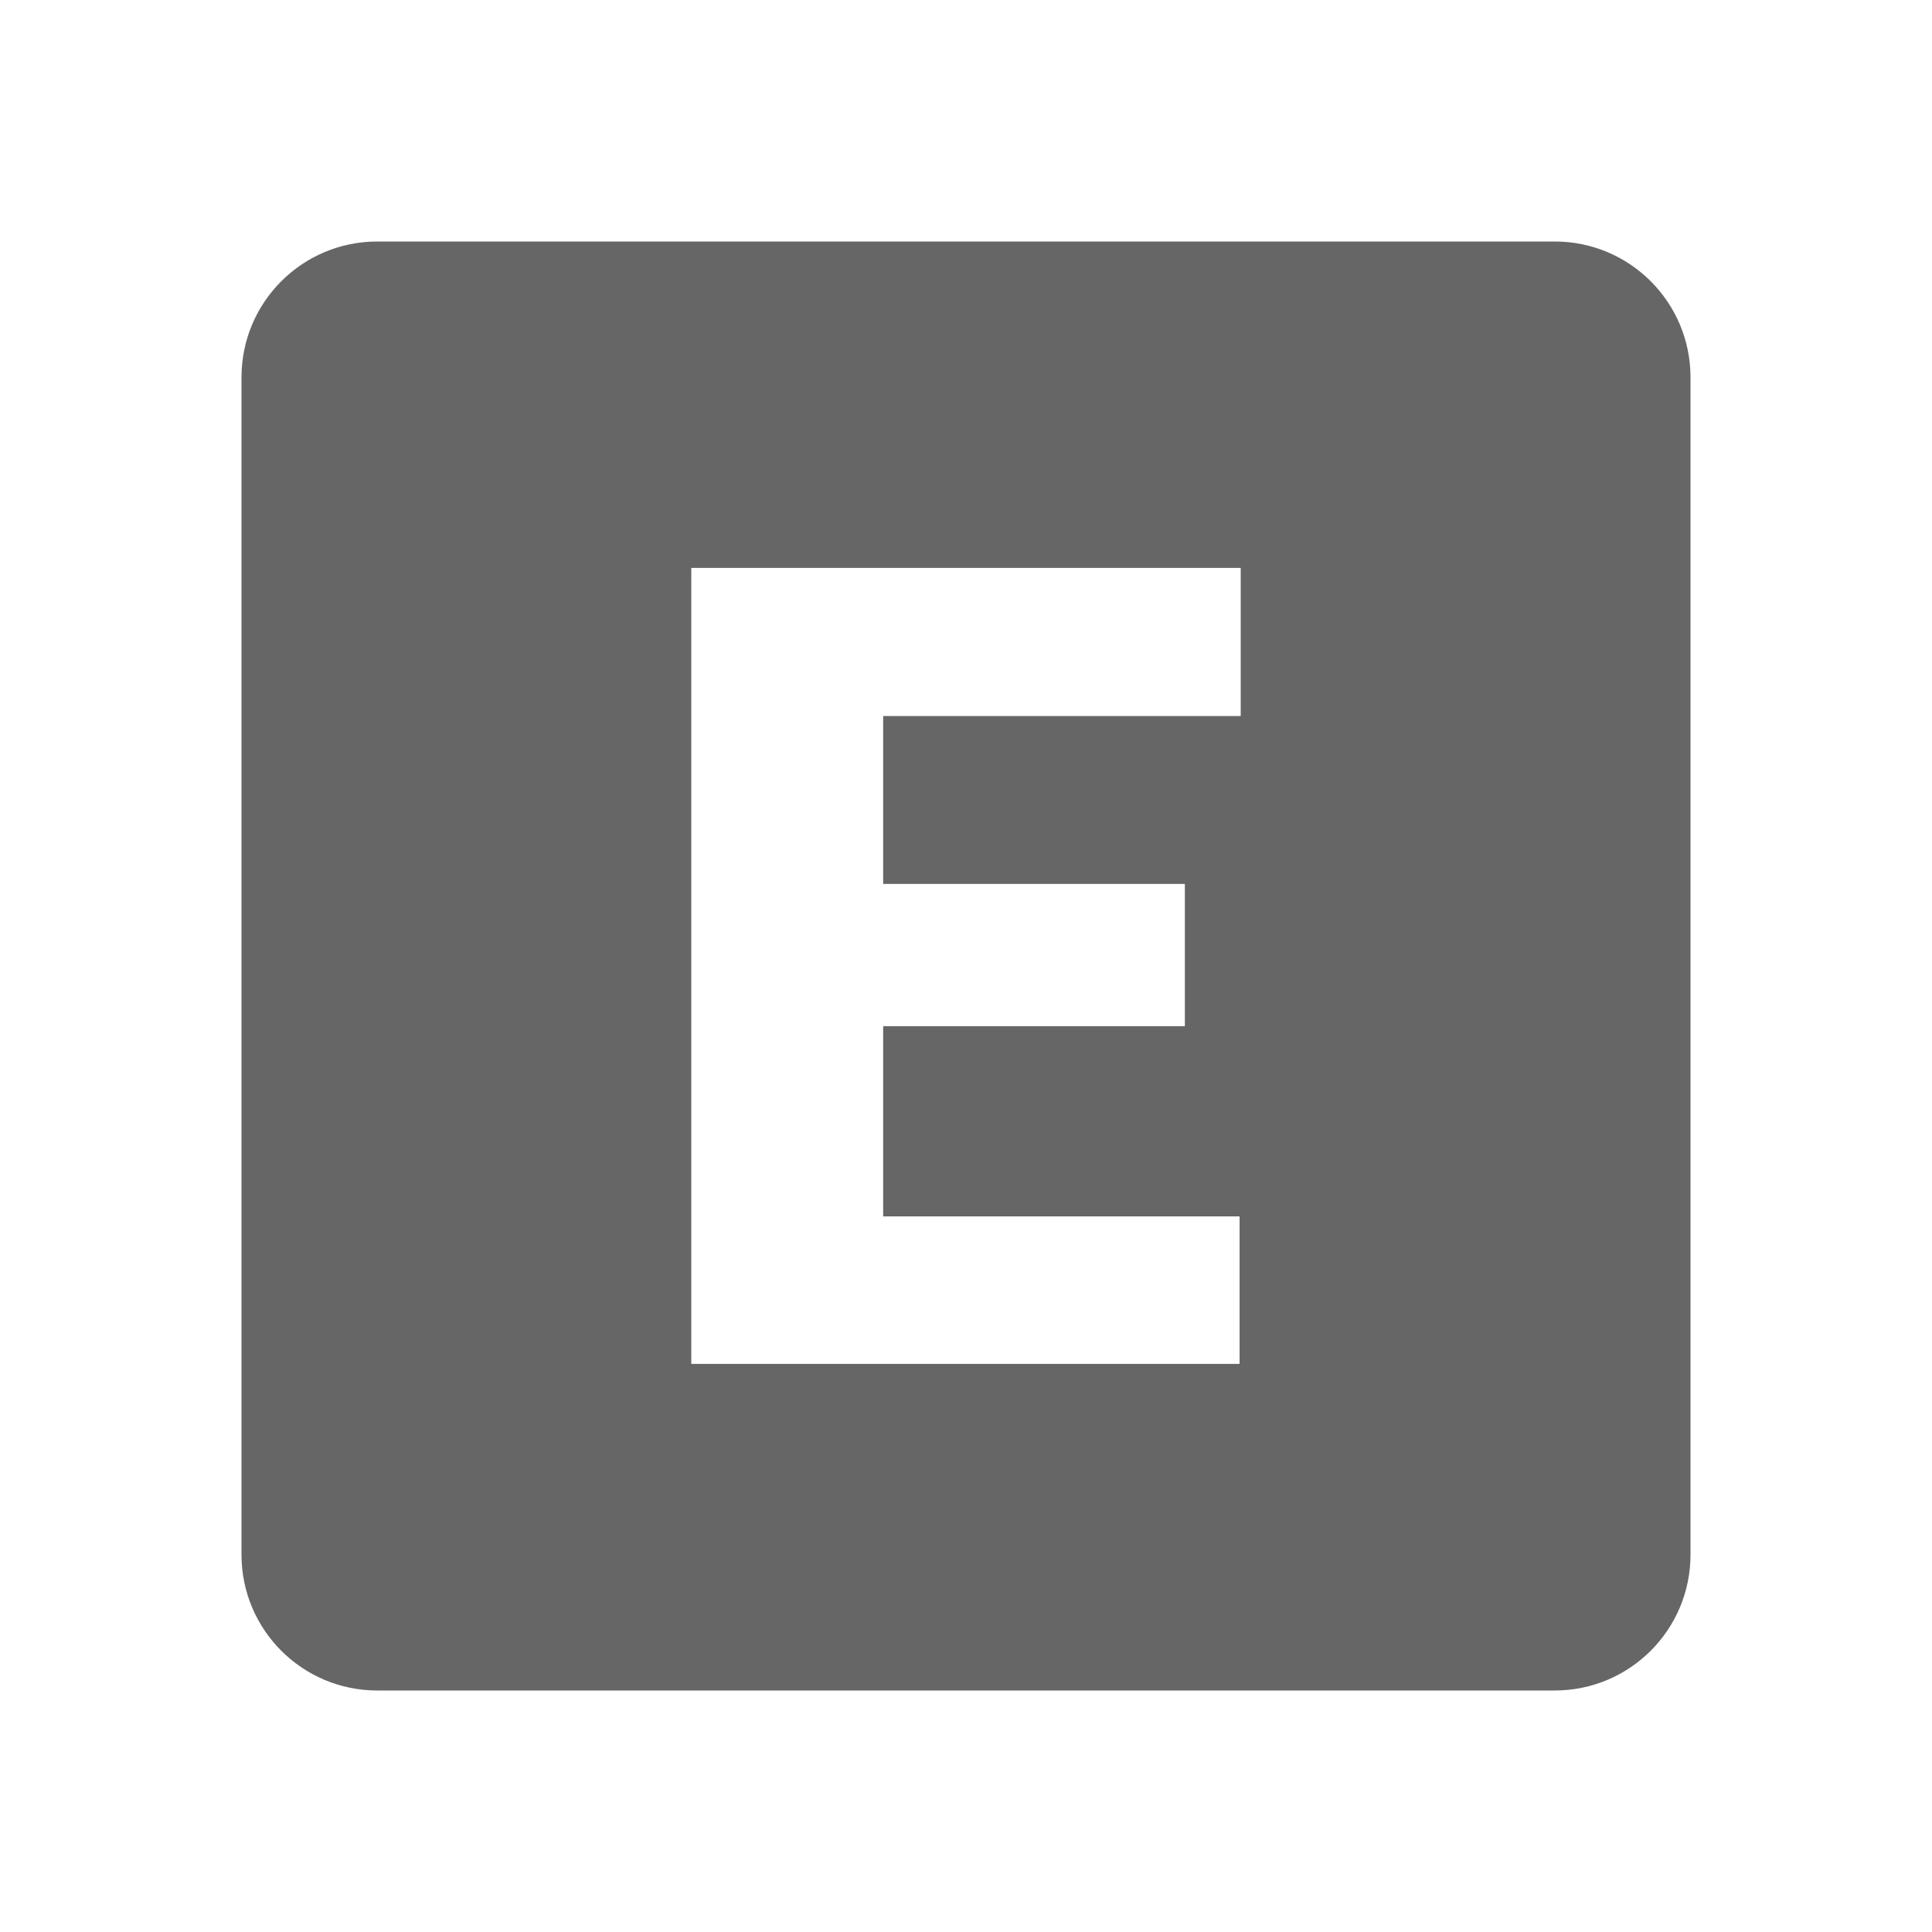
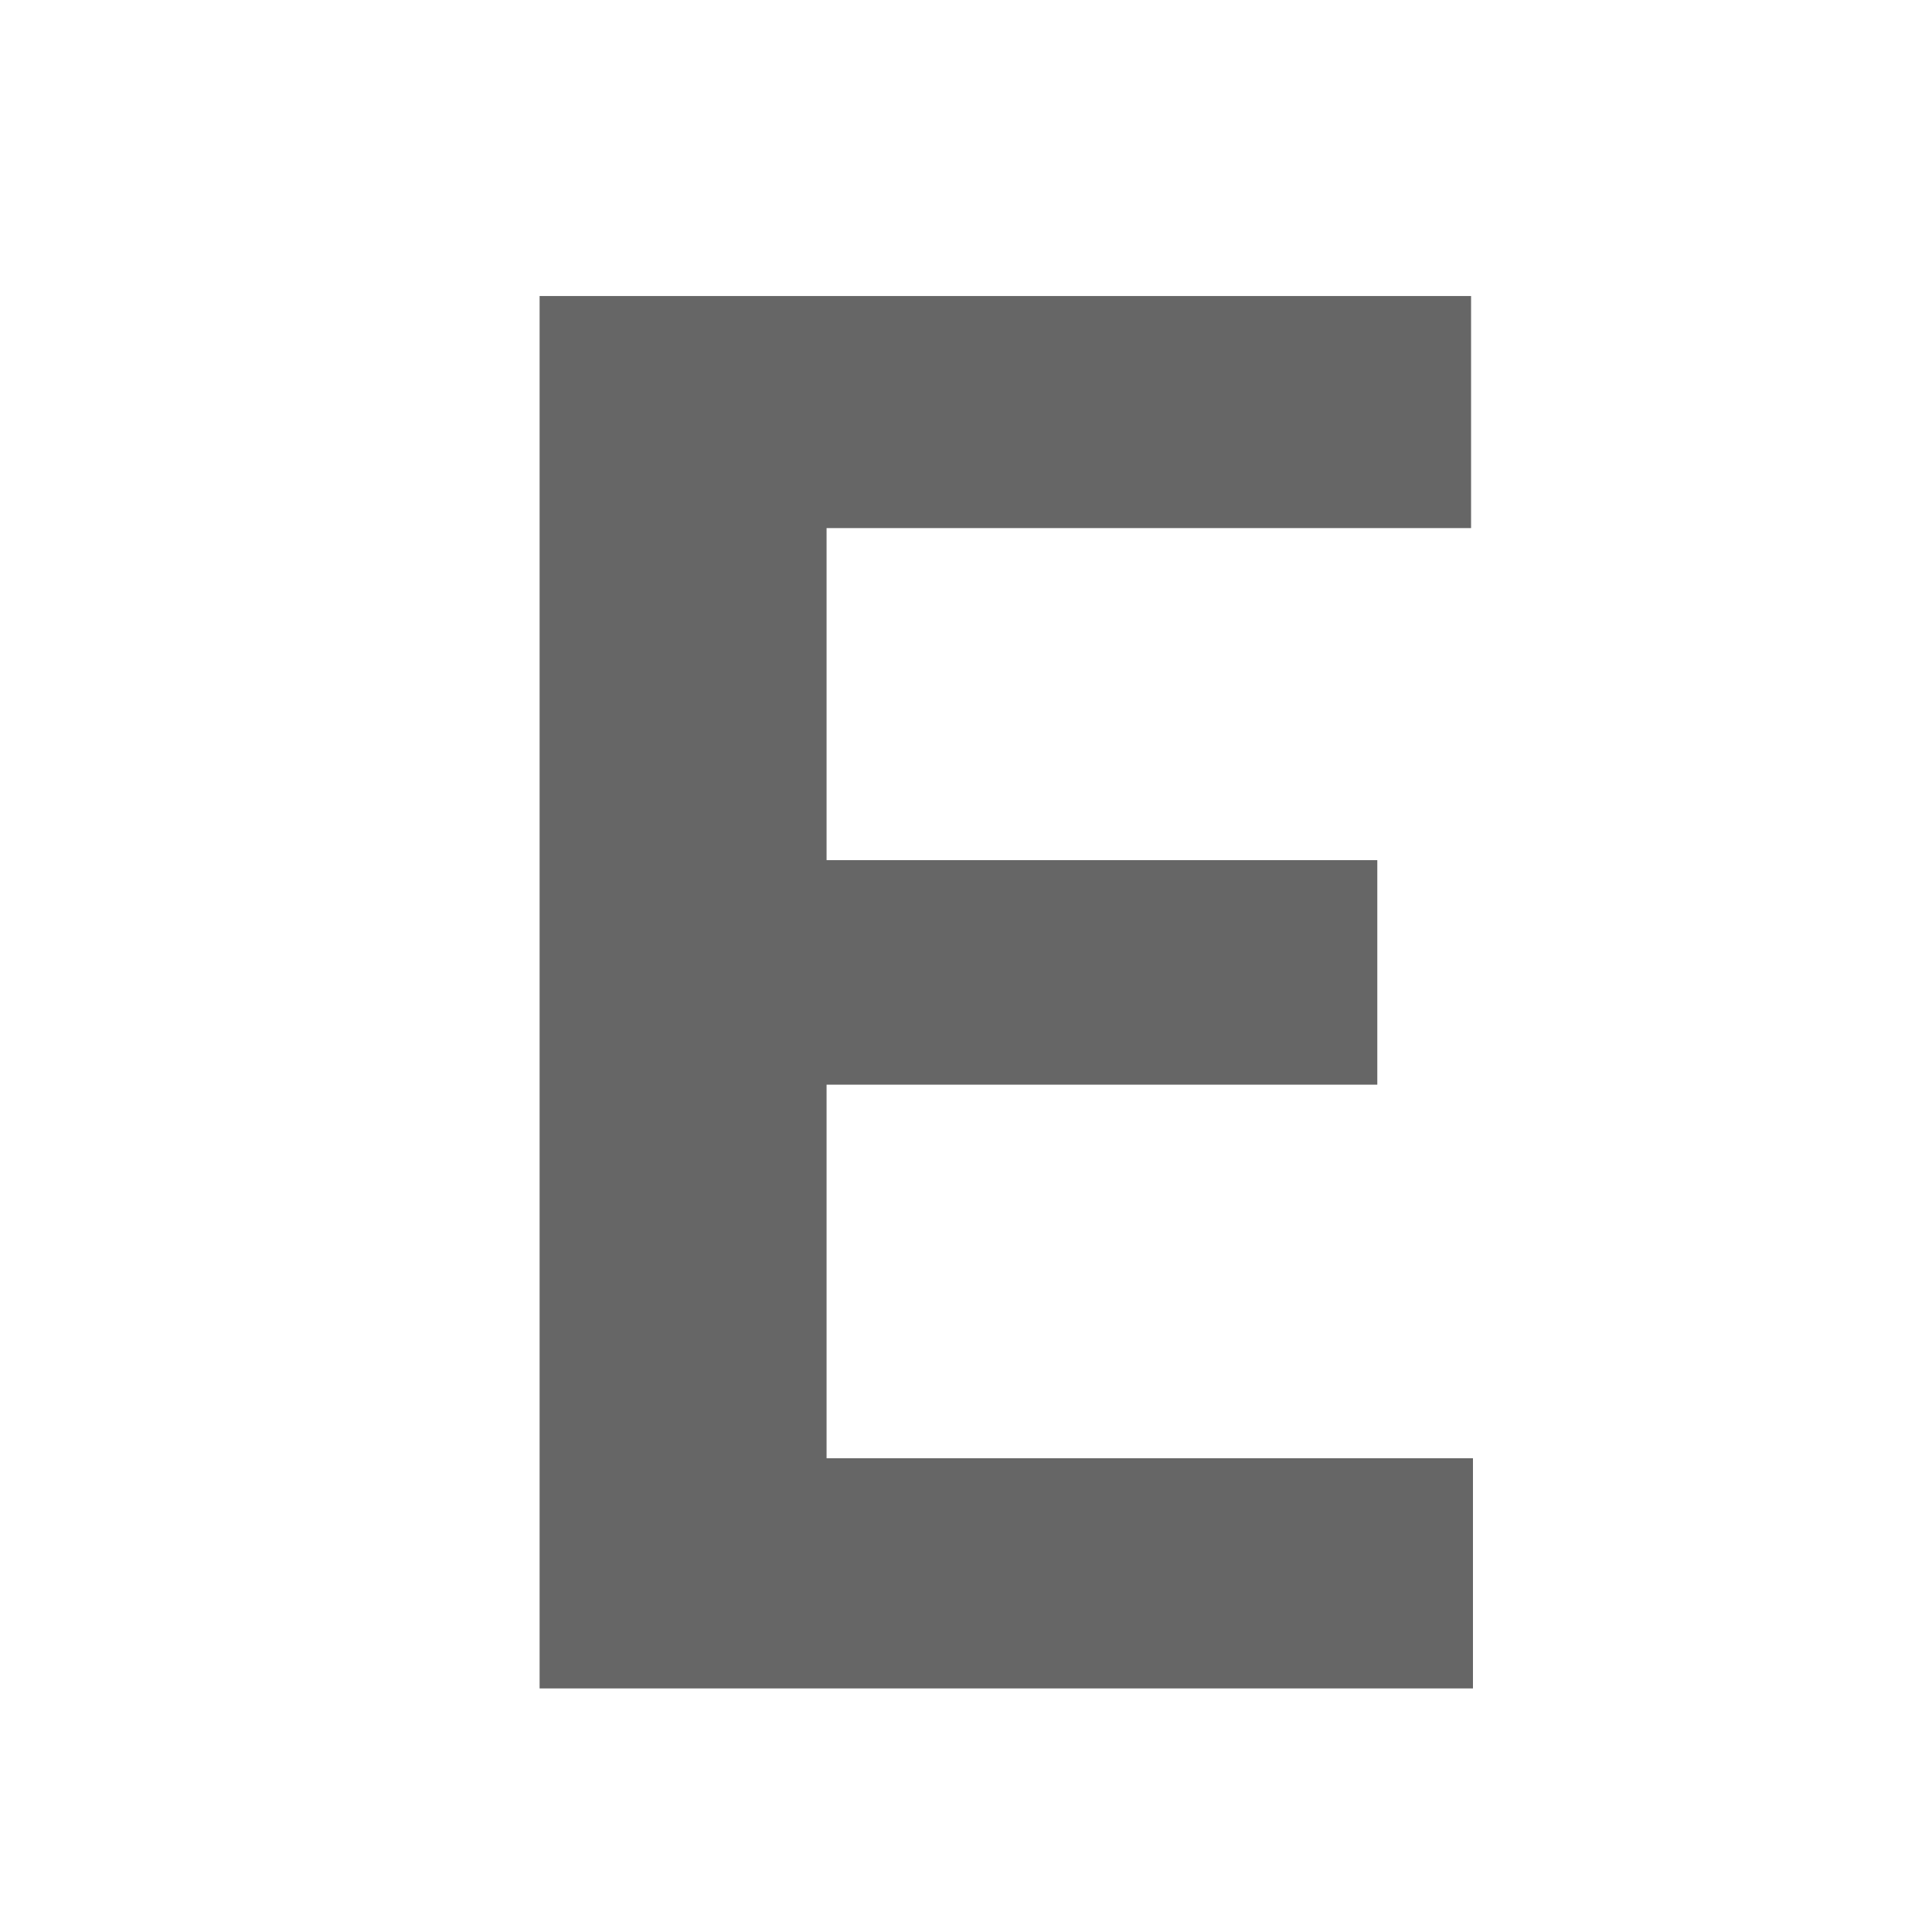
<svg xmlns="http://www.w3.org/2000/svg" version="1.1" id="icon" x="0px" y="0px" viewBox="0 0 1024 1024" enable-background="new 0 0 1024 1024" xml:space="preserve">
-   <path fill="#666666" d="M896,824c0,39.8-32.2,72-72,72H200c-39.8,0-72-32.2-72-72V200c0-39.8,32.2-72,72-72h624  c39.8,0,72,32.2,72,72V824z M628,468.5H468.1v-89h189.5v-78.5H366.4v421.9H657v-78.2H468.1V543.9H628V468.5z" />
+   <g>
+     <path fill="#666666" d="M730,574.9H438.1v198h342.6v122H286v-738h493.7v123H438.1v176H730V574.9z" />
+   </g>
</svg>
